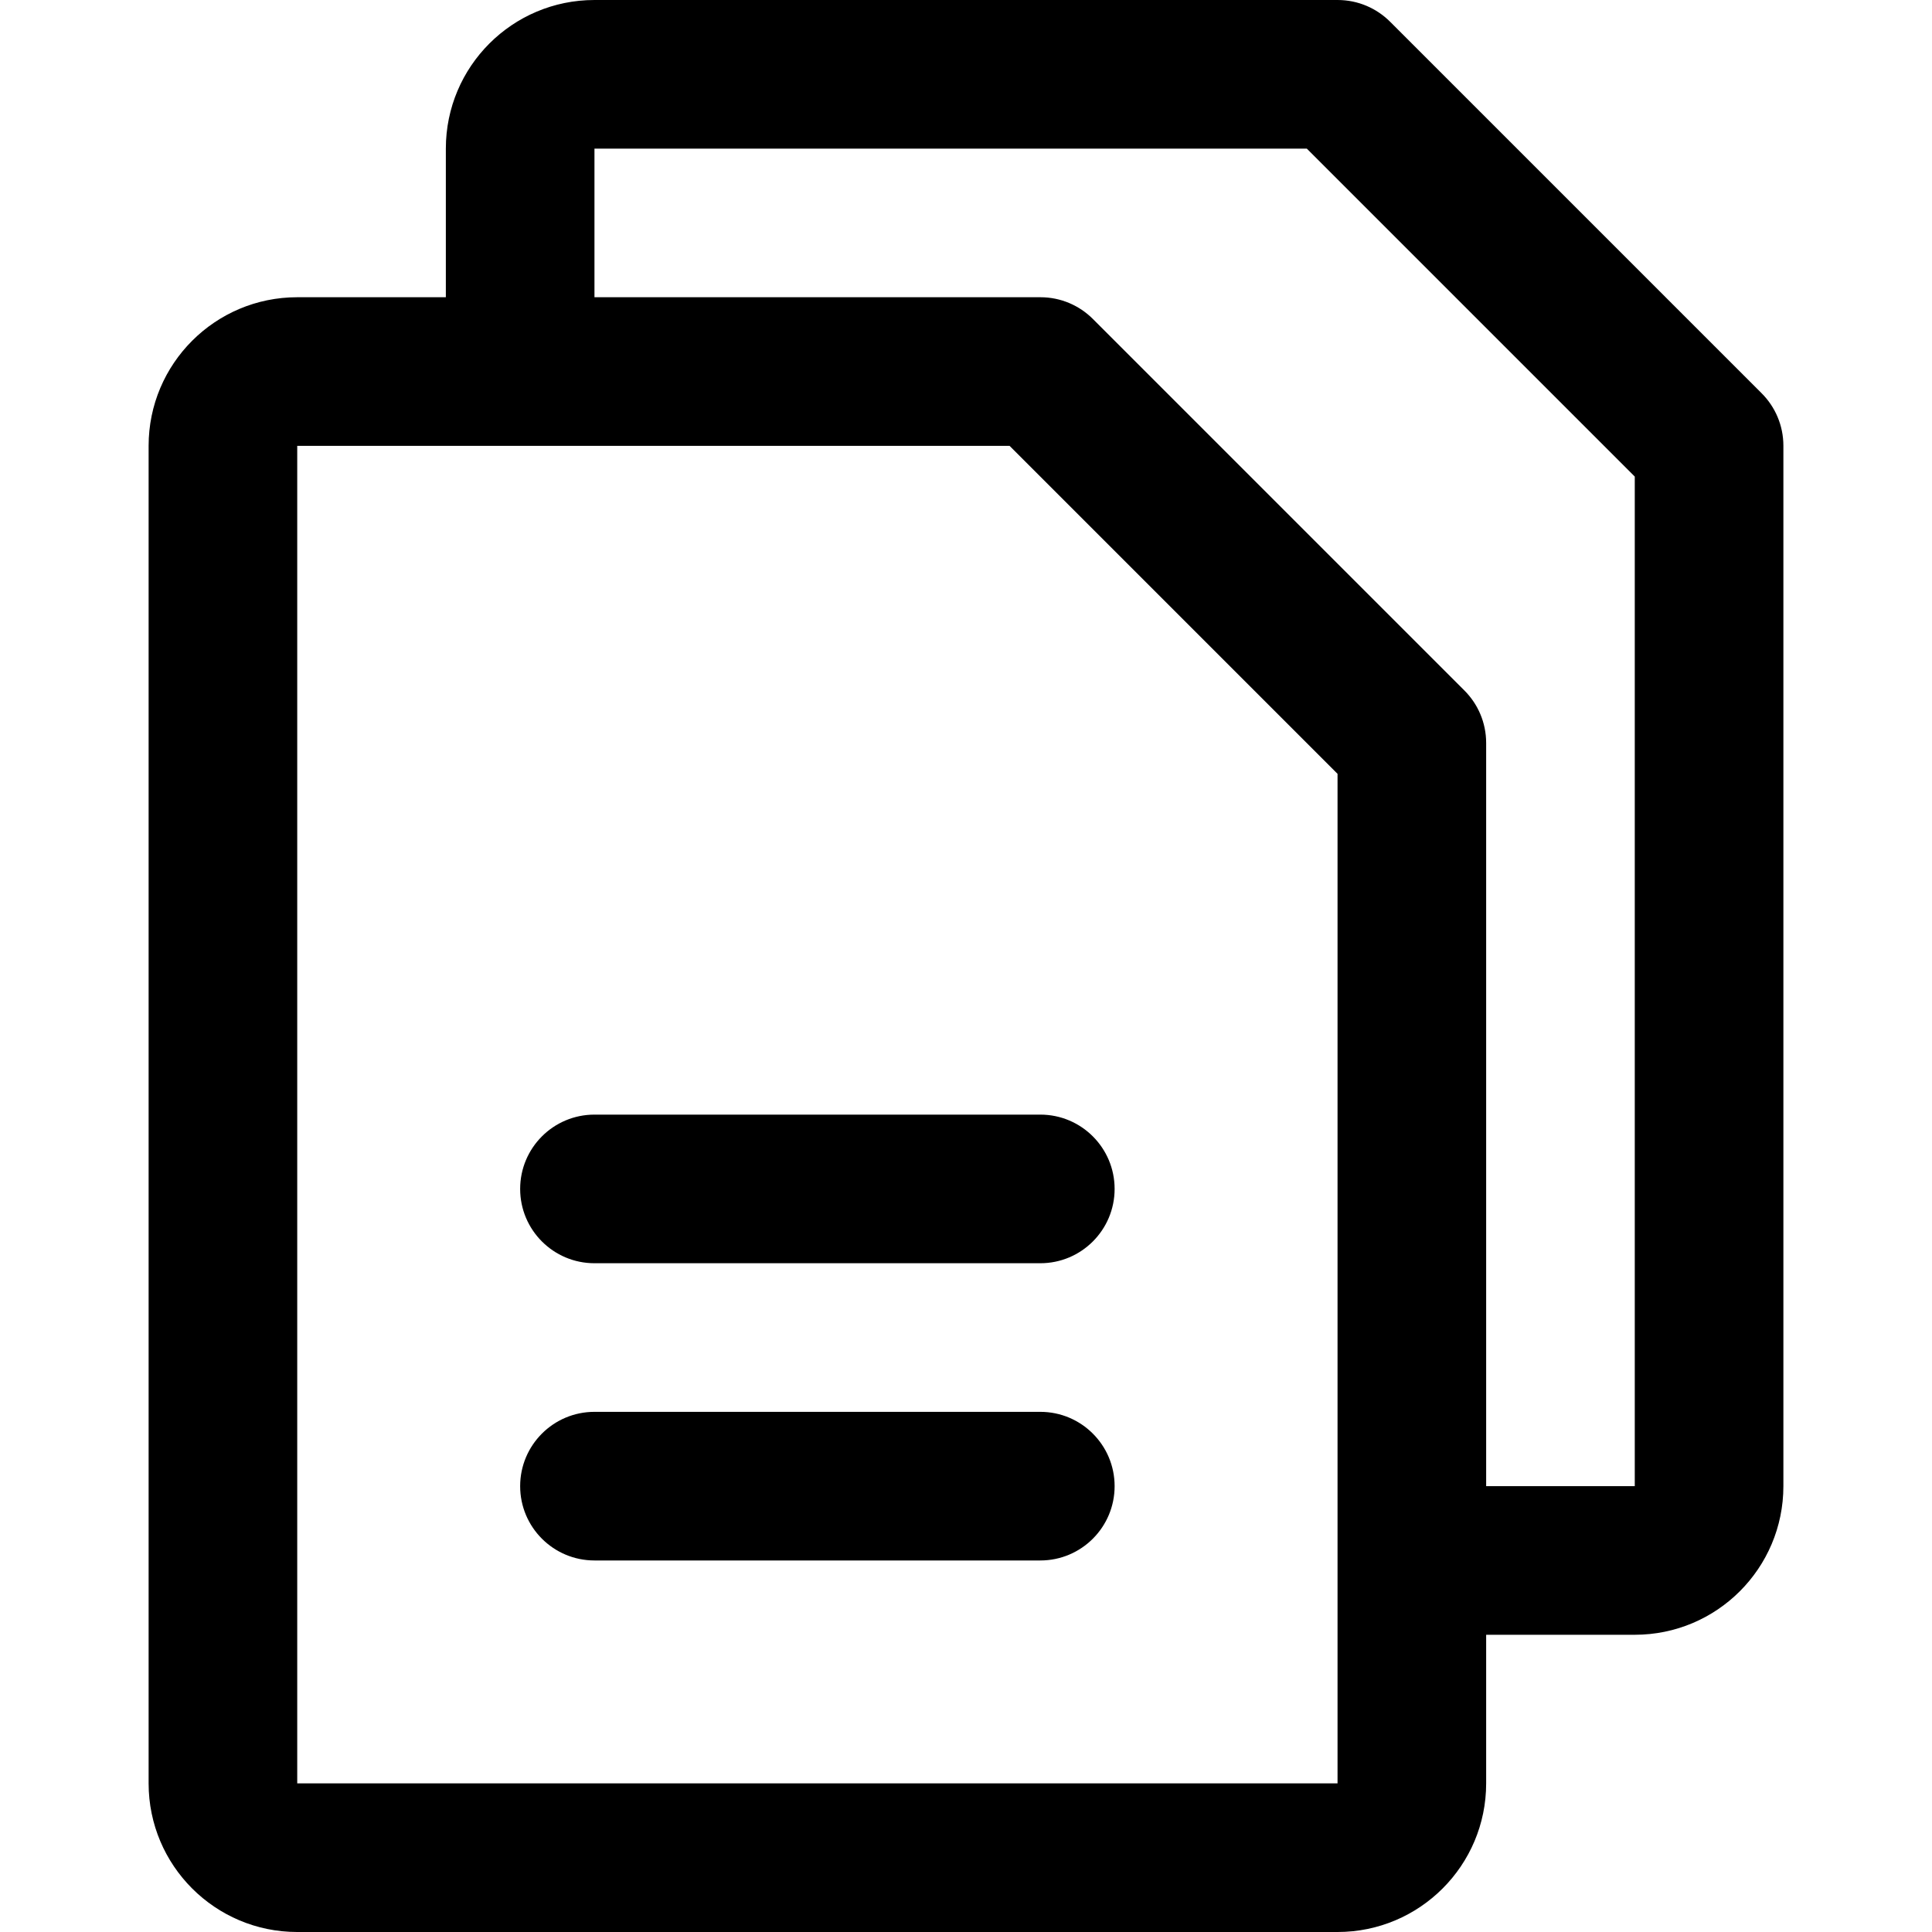
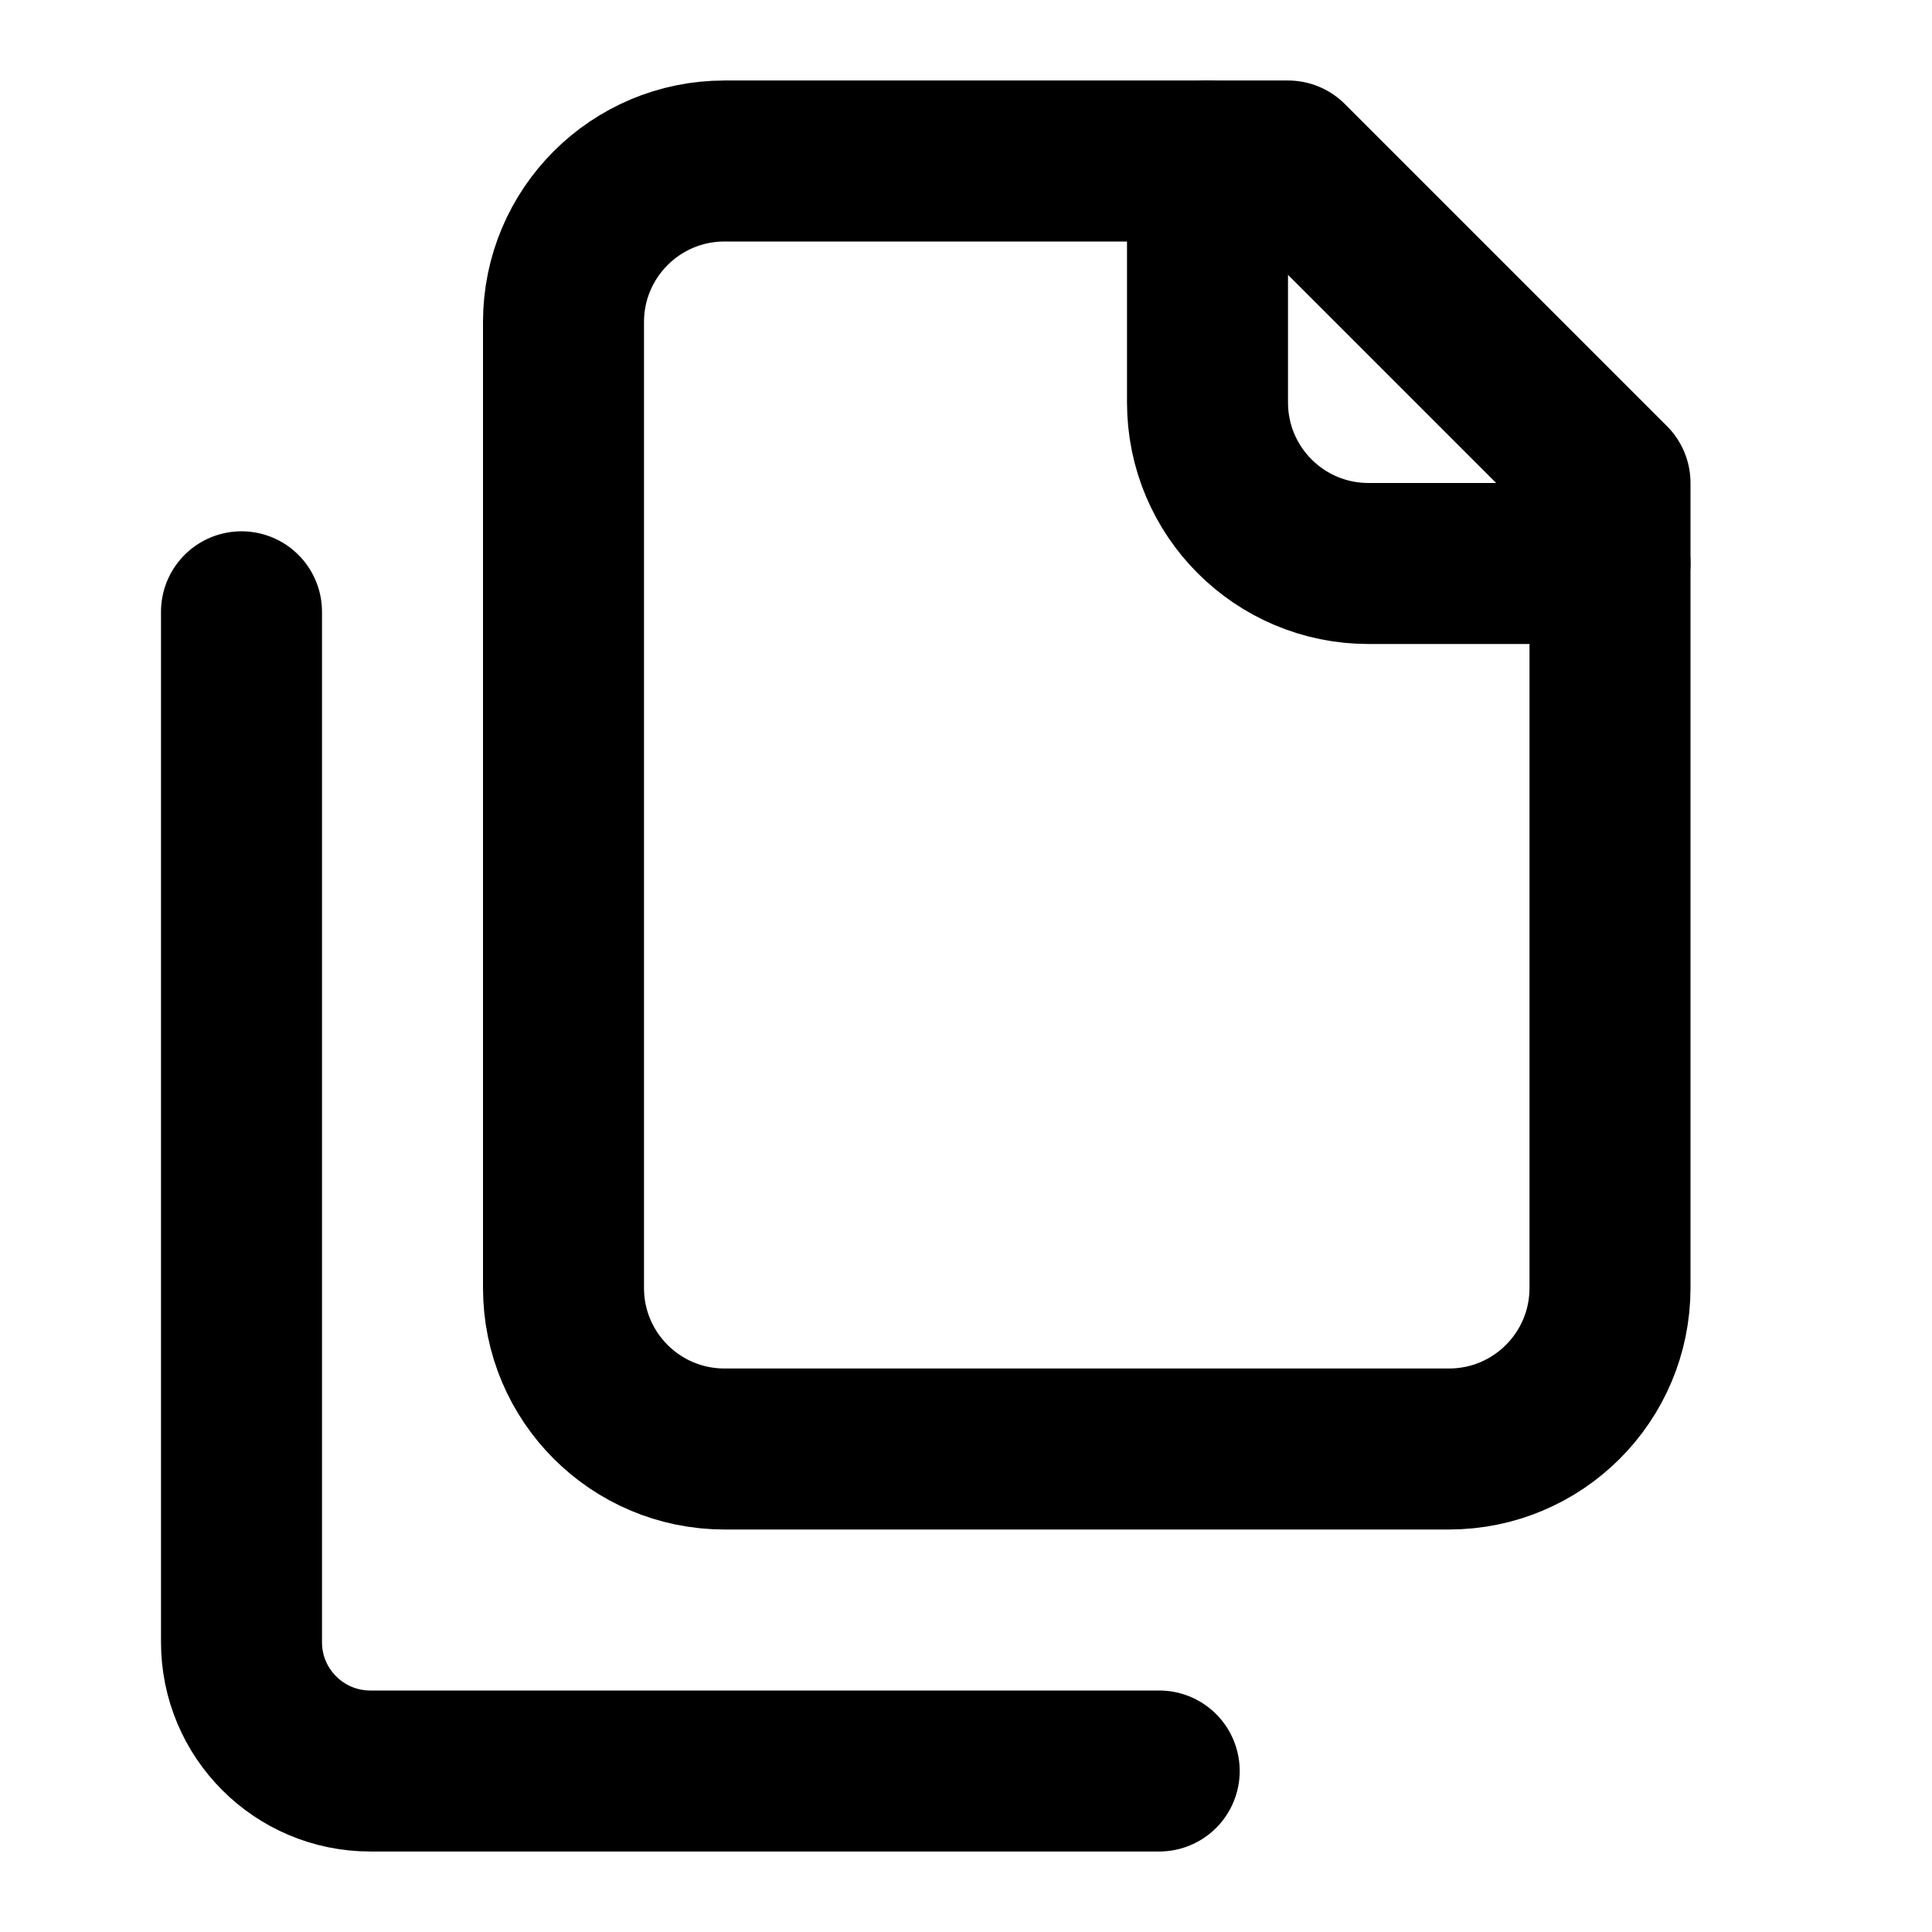
- <svg xmlns="http://www.w3.org/2000/svg" version="1.1" width="1024" height="1024" viewBox="0 0 1024 1024">
-   <path d="M933.712 208.444l-196.923-196.923c-7.126-7.118-16.966-11.52-27.834-11.52-0.011 0-0.022 0-0.033 0h-393.845c-43.503 0-78.769 35.266-78.769 78.769v0 78.769h-78.769c-43.503 0-78.769 35.266-78.769 78.769v0 708.924c0 43.503 35.266 78.769 78.769 78.769v0h551.386c43.503 0 78.769-35.266 78.769-78.769v0-78.769h78.769c43.503 0 78.769-35.266 78.769-78.769v0-551.386c0-0.009 0-0.020 0-0.031 0-10.868-4.402-20.708-11.52-27.834v0zM708.924 945.232h-551.386v-708.924h377.551l173.834 173.834v416.148c0 0.295 0 0.542 0 0.788s0 0.492 0 0.788v117.366zM866.463 787.693h-78.769v-393.846c0-0.009 0-0.020 0-0.031 0-10.868-4.402-20.708-11.52-27.834v0l-196.923-196.923c-7.126-7.118-16.966-11.52-27.834-11.52-0.011 0-0.022 0-0.033 0h-236.306v-78.769h377.551l173.834 173.834zM590.77 630.155c0 21.751-17.633 39.385-39.385 39.385v0h-236.308c-21.751 0-39.385-17.633-39.385-39.385s17.633-39.385 39.385-39.385v0h236.308c21.751 0 39.385 17.633 39.385 39.385v0zM590.77 787.693c0 21.751-17.633 39.385-39.385 39.385v0h-236.308c-21.751 0-39.385-17.633-39.385-39.385s17.633-39.385 39.385-39.385v0h236.308c21.751 0 39.385 17.633 39.385 39.385v0z" />
+ <svg xmlns="http://www.w3.org/2000/svg" width="24" height="24" viewBox="0 0 24 24" fill="none" stroke="currentColor" stroke-width="2" stroke-linecap="round" stroke-linejoin="round">
+   <path d="M20 7h-3a2 2 0 0 1-2-2V2" />
+   <path d="M9 18a2 2 0 0 1-2-2V4a2 2 0 0 1 2-2h7l4 4v10a2 2 0 0 1-2 2Z" />
+   <path d="M3 7.6v12.8A1.6 1.6 0 0 0 4.6 22h9.8" />
</svg>
